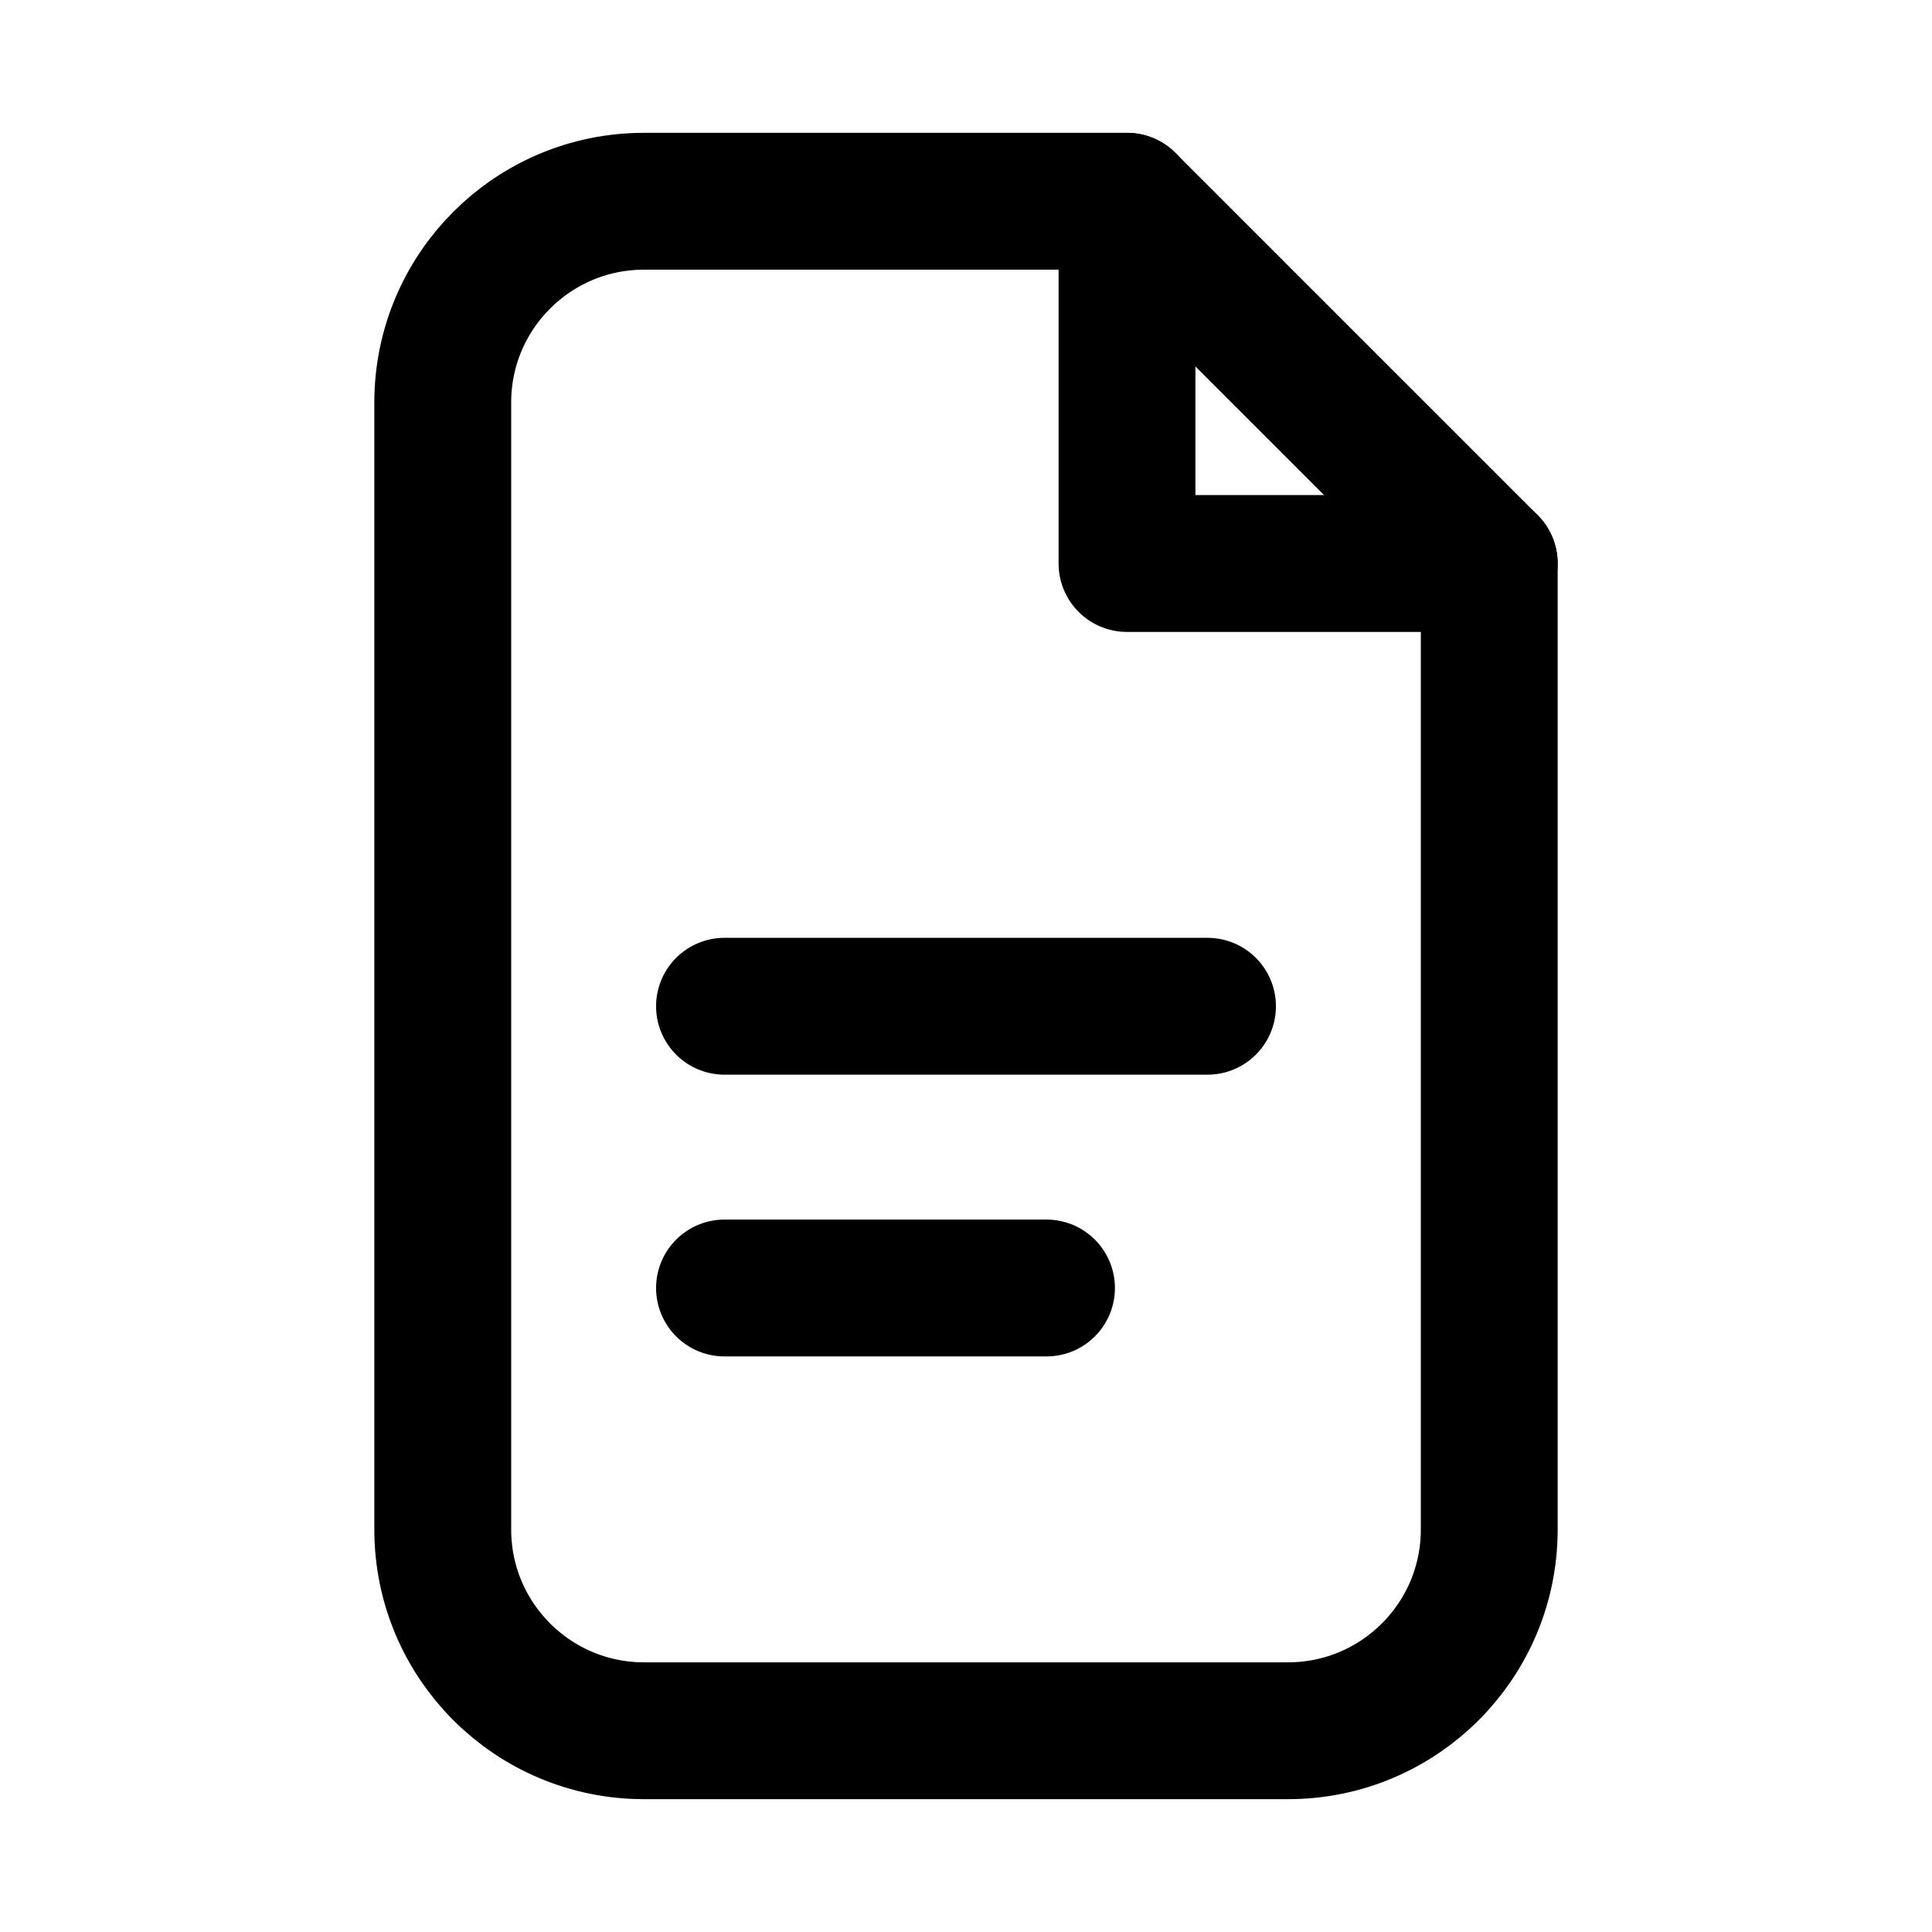
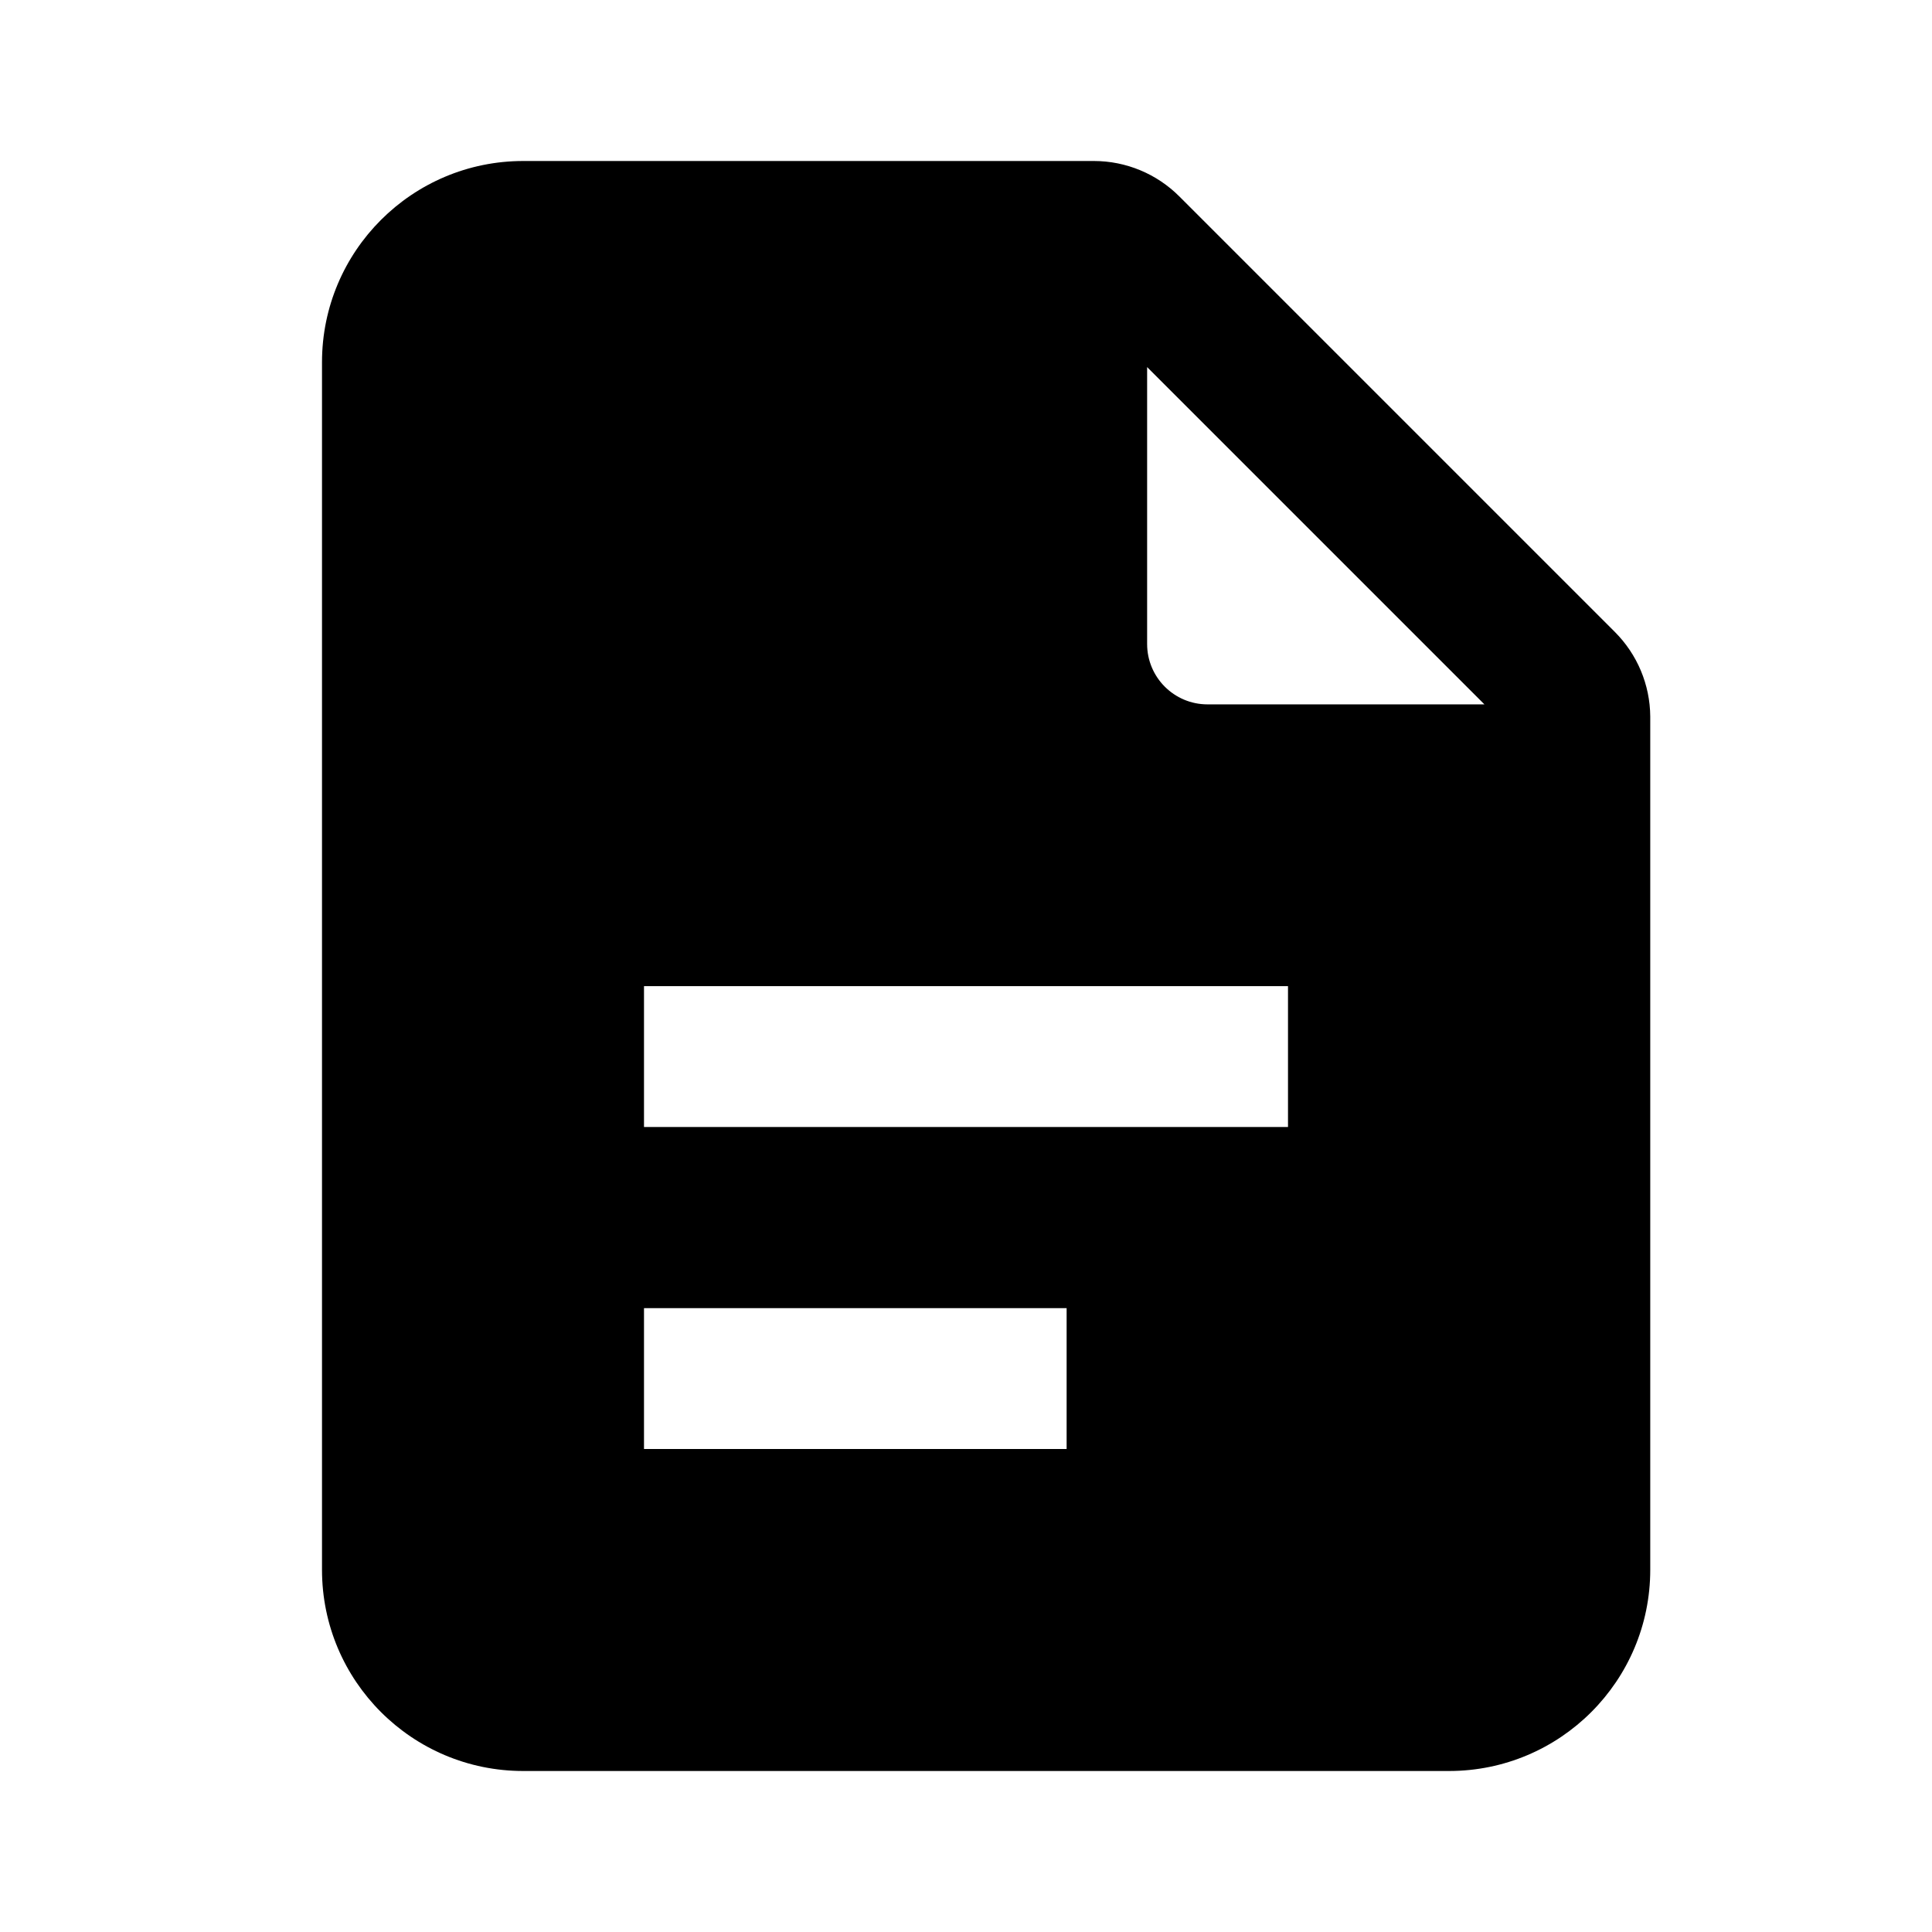
- <svg xmlns="http://www.w3.org/2000/svg" viewBox="0 0 24 24" fill="none" stroke="currentColor" stroke-width="1.7" stroke-linecap="round" stroke-linejoin="round">
-   <path d="M14 2.5H8a2.5 2.5 0 0 0-2.5 2.5v14A2.5 2.5 0 0 0 8 21.5h8a2.5 2.5 0 0 0 2.5-2.5V7z" />
-   <path d="M14 2.5V7h4.5" />
-   <path d="M9 12.5h6" />
-   <path d="M9 16h4" />
+ <svg xmlns="http://www.w3.org/2000/svg" viewBox="0 0 24 24">
+   <path fill="currentColor" fill-rule="evenodd" clip-rule="evenodd" d="M6.5 2h7.09a1.5 1.5 0 0 1 1.06.44l5.41 5.41A1.5 1.5 0 0 1 20.5 8.9V19.5A2.5 2.5 0 0 1 18 22H6.5A2.5 2.5 0 0 1 4 19.5v-15A2.5 2.5 0 0 1 6.5 2Zm7.75 2.56V8a.75.75 0 0 0 .75.75h3.44l-4.19-4.19ZM8 12.25h8v1.75H8v-1.75Zm0 4h5.25v1.75H8v-1.75Z" />
</svg>
